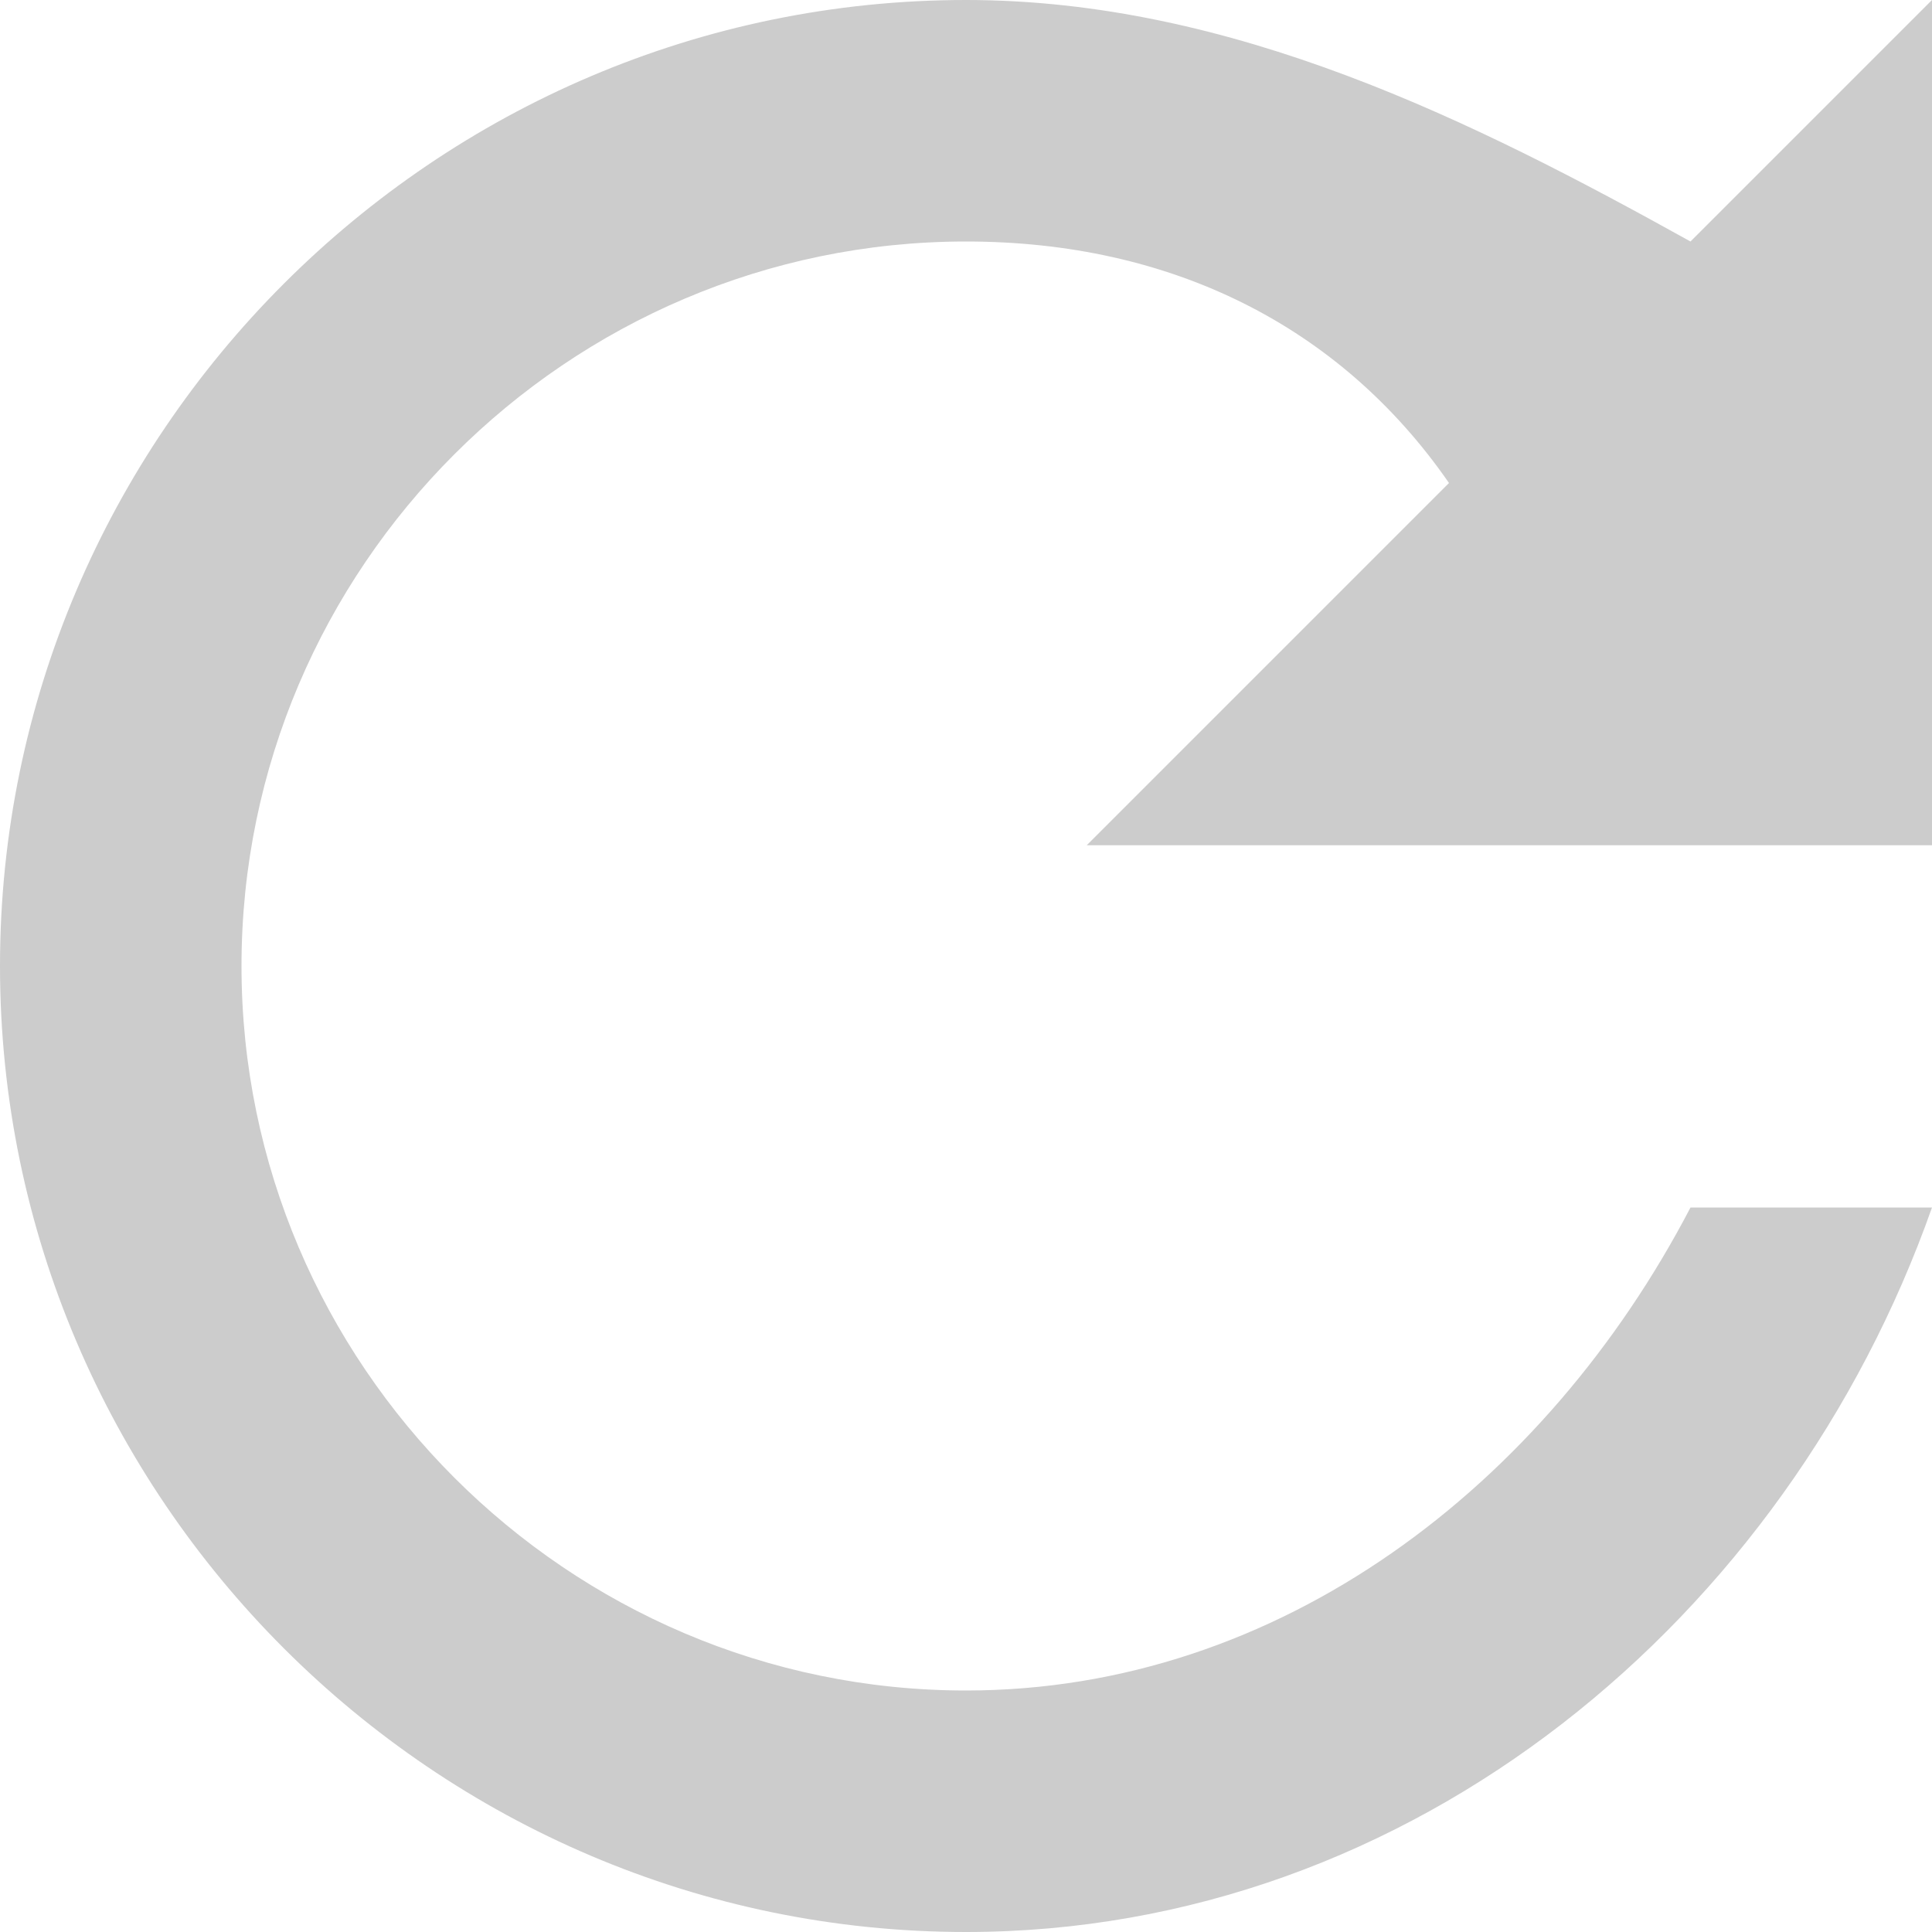
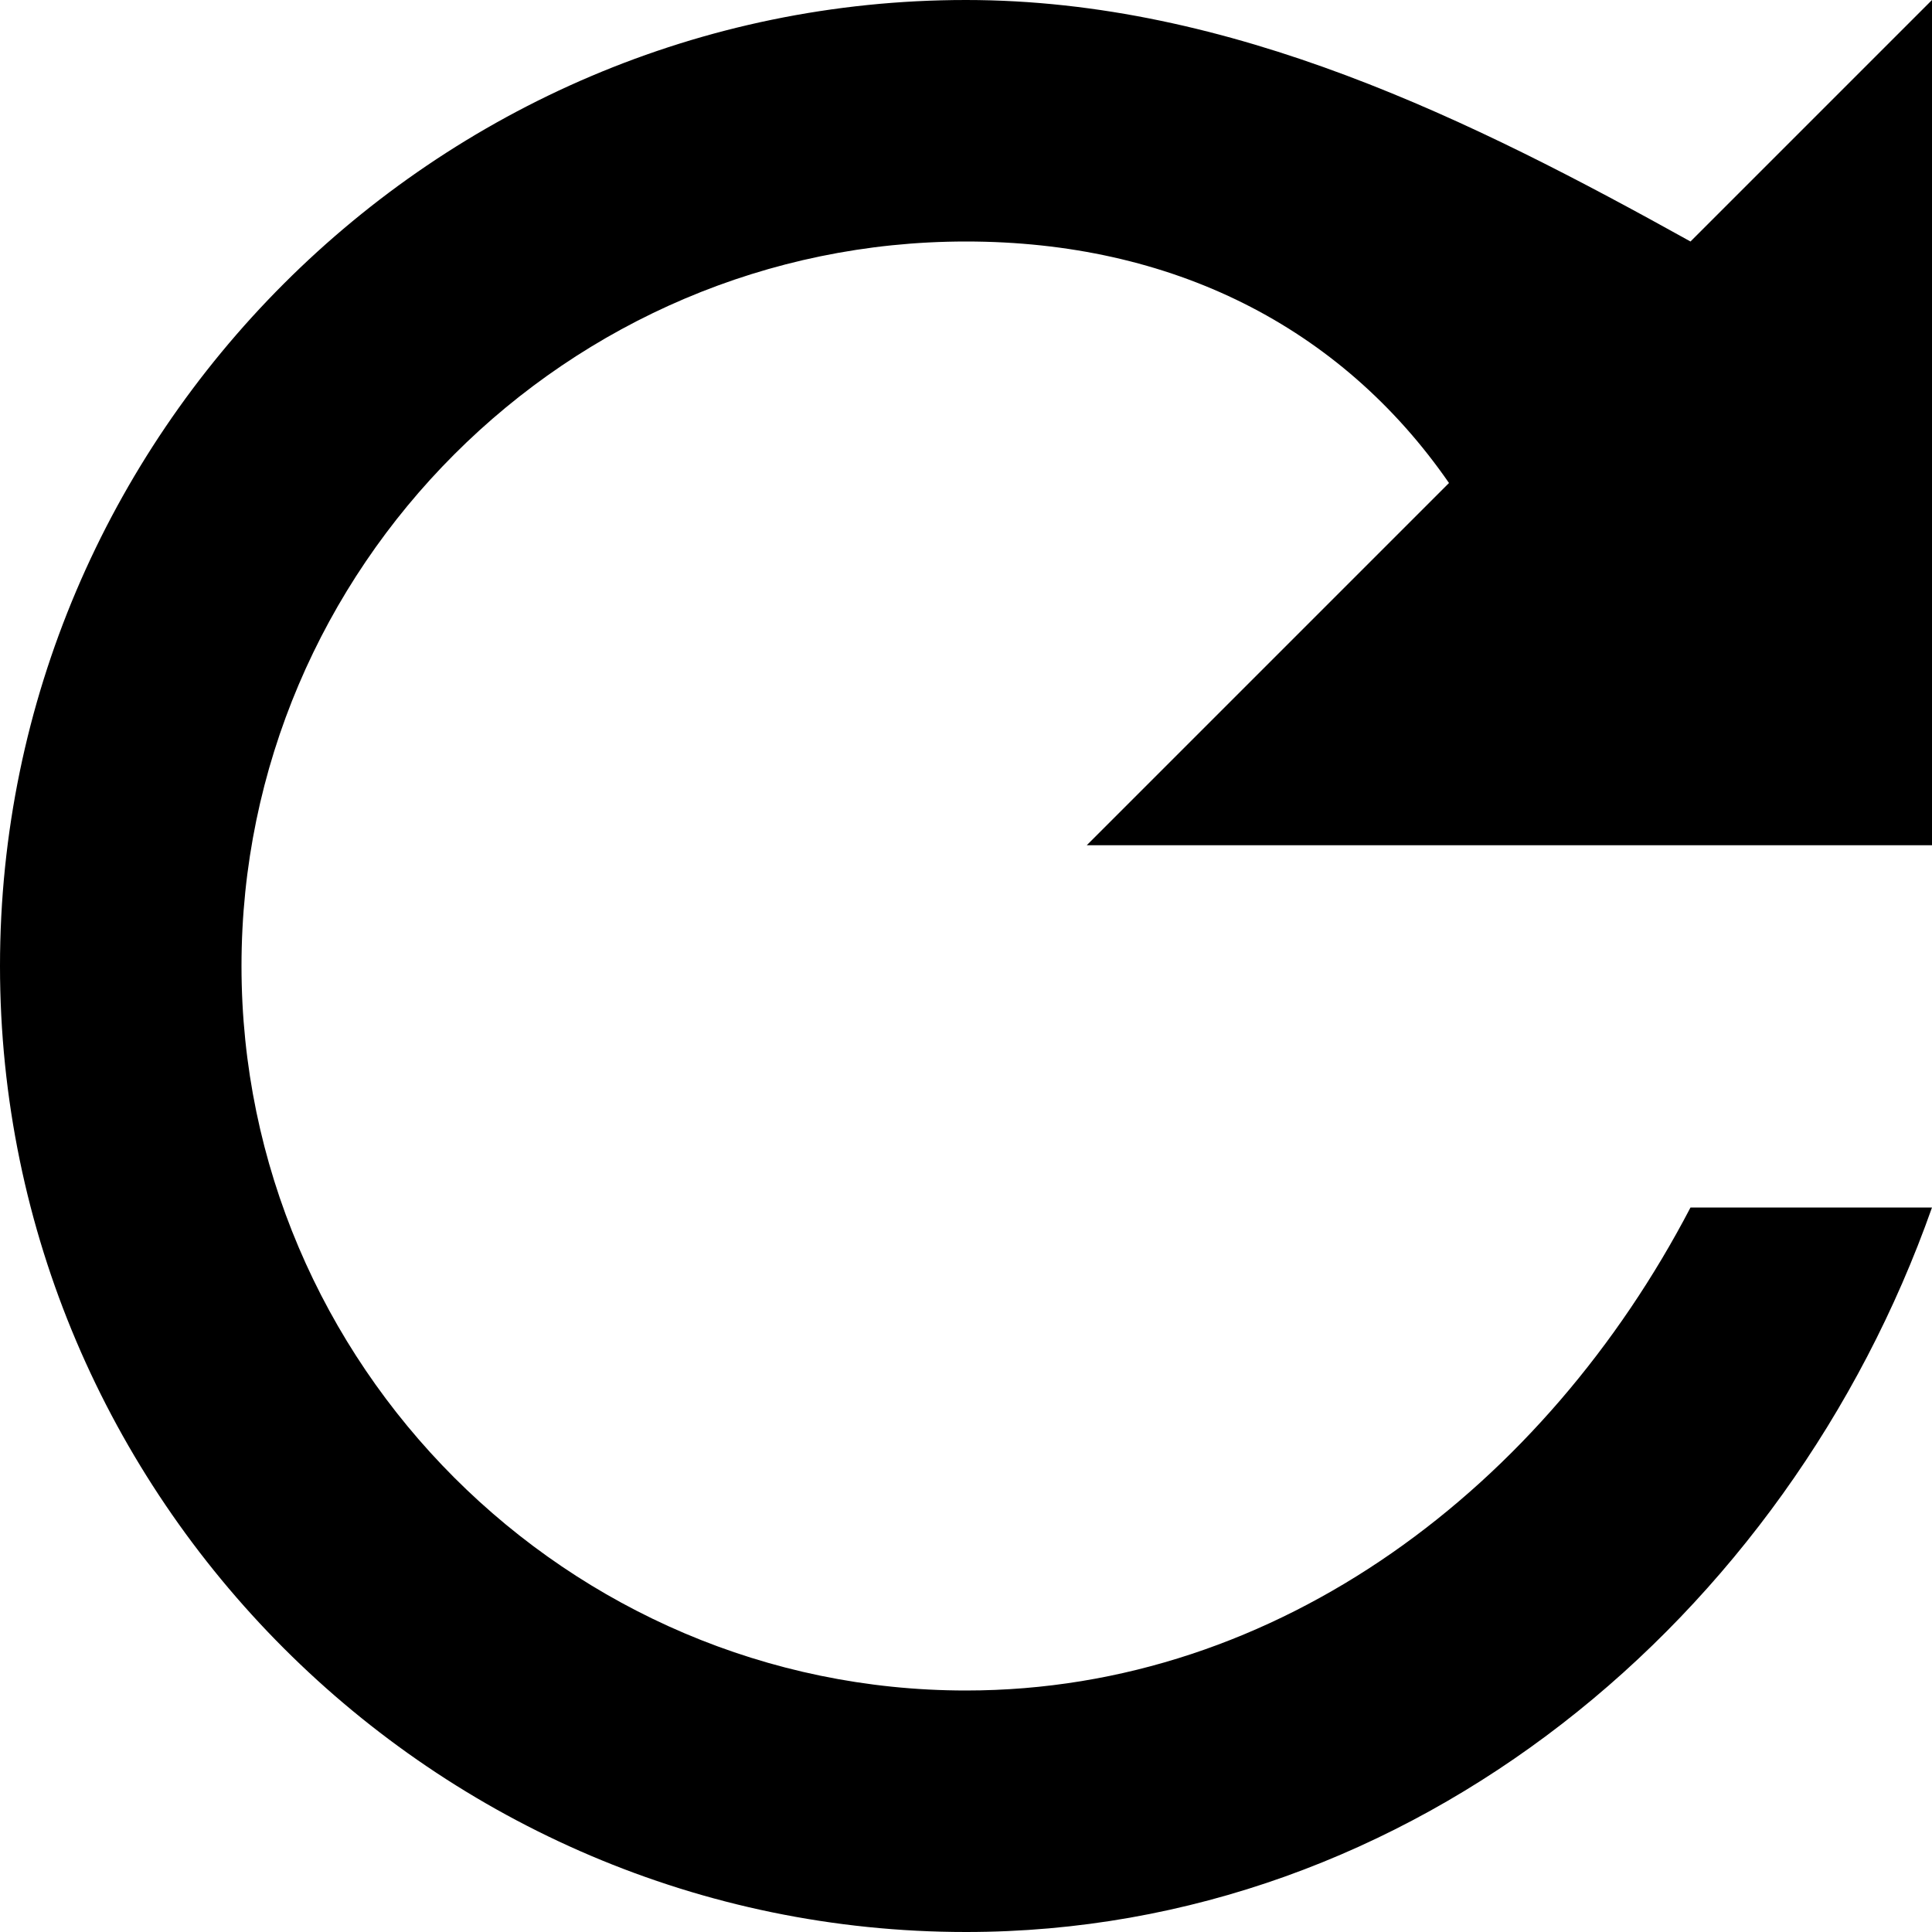
<svg xmlns="http://www.w3.org/2000/svg" width="16px" height="16px" viewBox="0 0 16 16" version="1.1">
  <defs />
-   <g id="Page-1" stroke="none" stroke-width="1" fill="none" fill-rule="evenodd">
-     <g id="List" transform="translate(-995, -728)" fill="#CCCCCC">
+   <g id="Page-1" stroke="none" stroke-width="1" fill-rule="evenodd">
+     <g id="List" transform="translate(-995, -728)">
      <g id="iconos-default" transform="translate(211, 724)">
        <g id="Material/Icons-black/refresh" transform="translate(780, 0)">
          <path d="M12,4 C7.6,4 4,7.6 4,12 C4,16.4 7.6,20 12,20 C15.7,20 18.8,17.4 20,14 L18,14 C16.8,16.3 14.6,18 12,18 C8.7,18 6,15.3 6,12 C6,8.7 8.7,6 12,6 C13.7,6 15.1,6.7 16,8 L13,11 L20,11 L20,4 L18,6 C16.2,5 14.2,4 12,4 Z" id="Shape" />
        </g>
      </g>
    </g>
  </g>
</svg>
